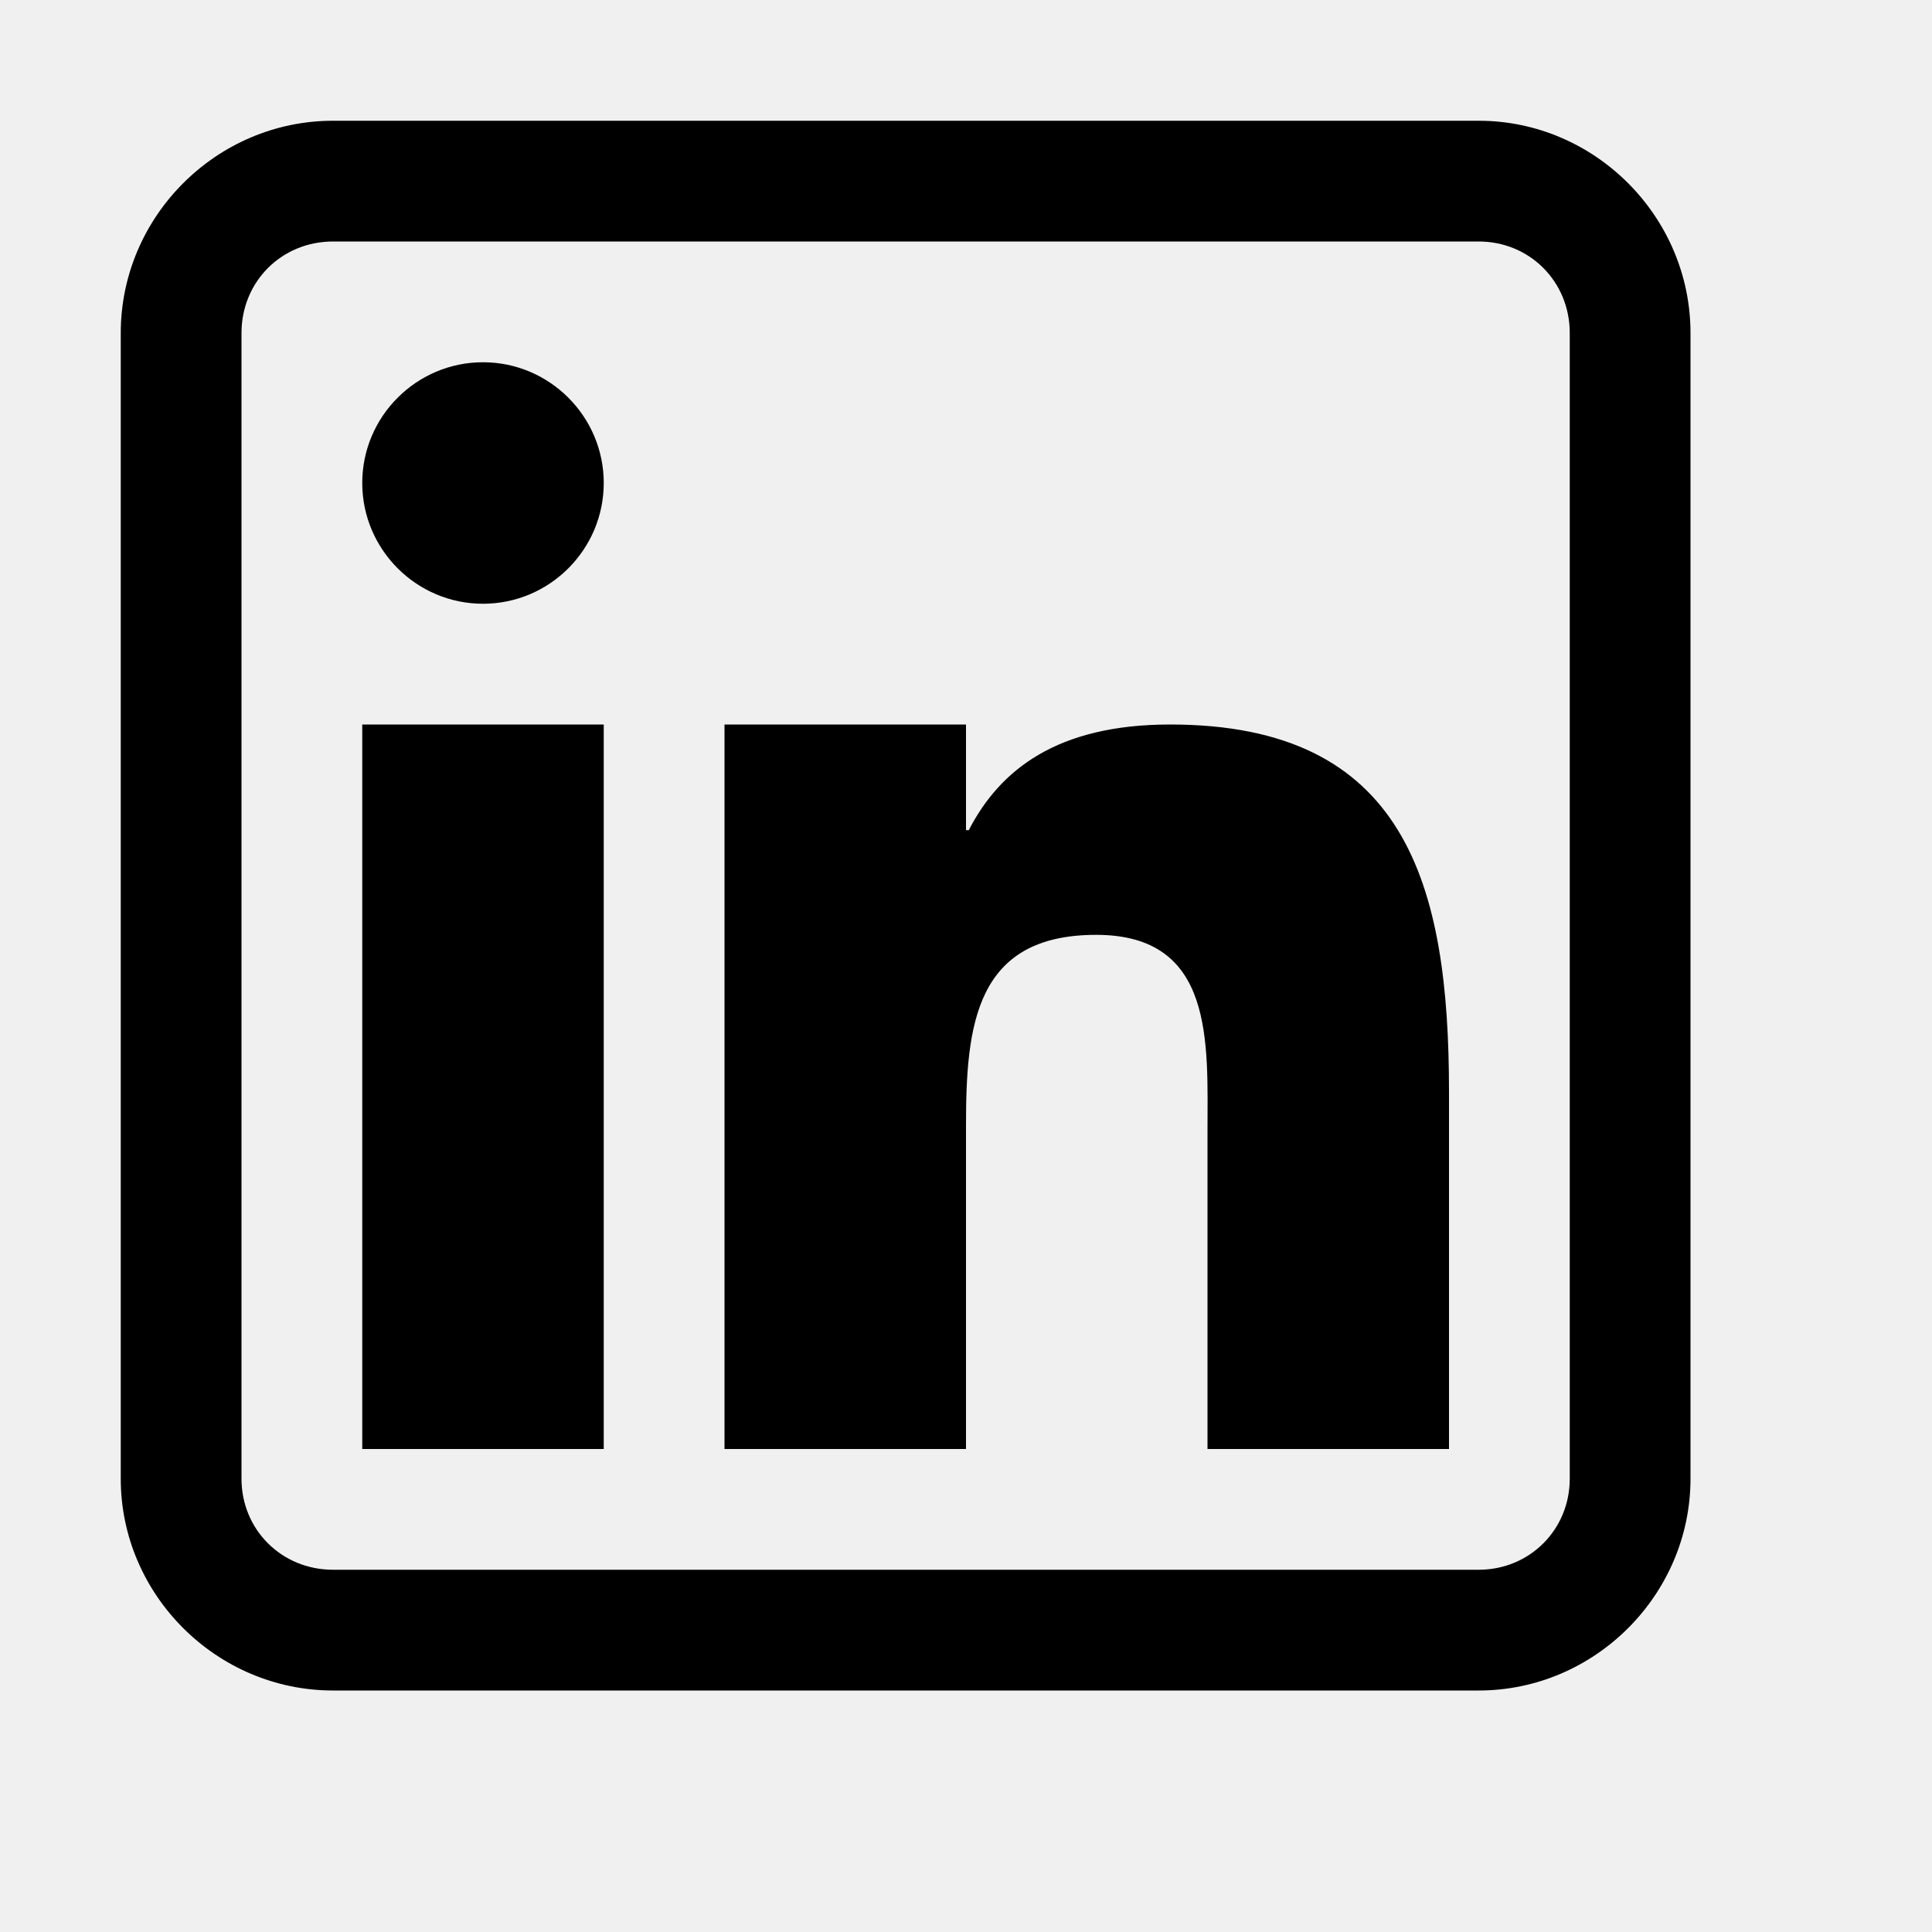
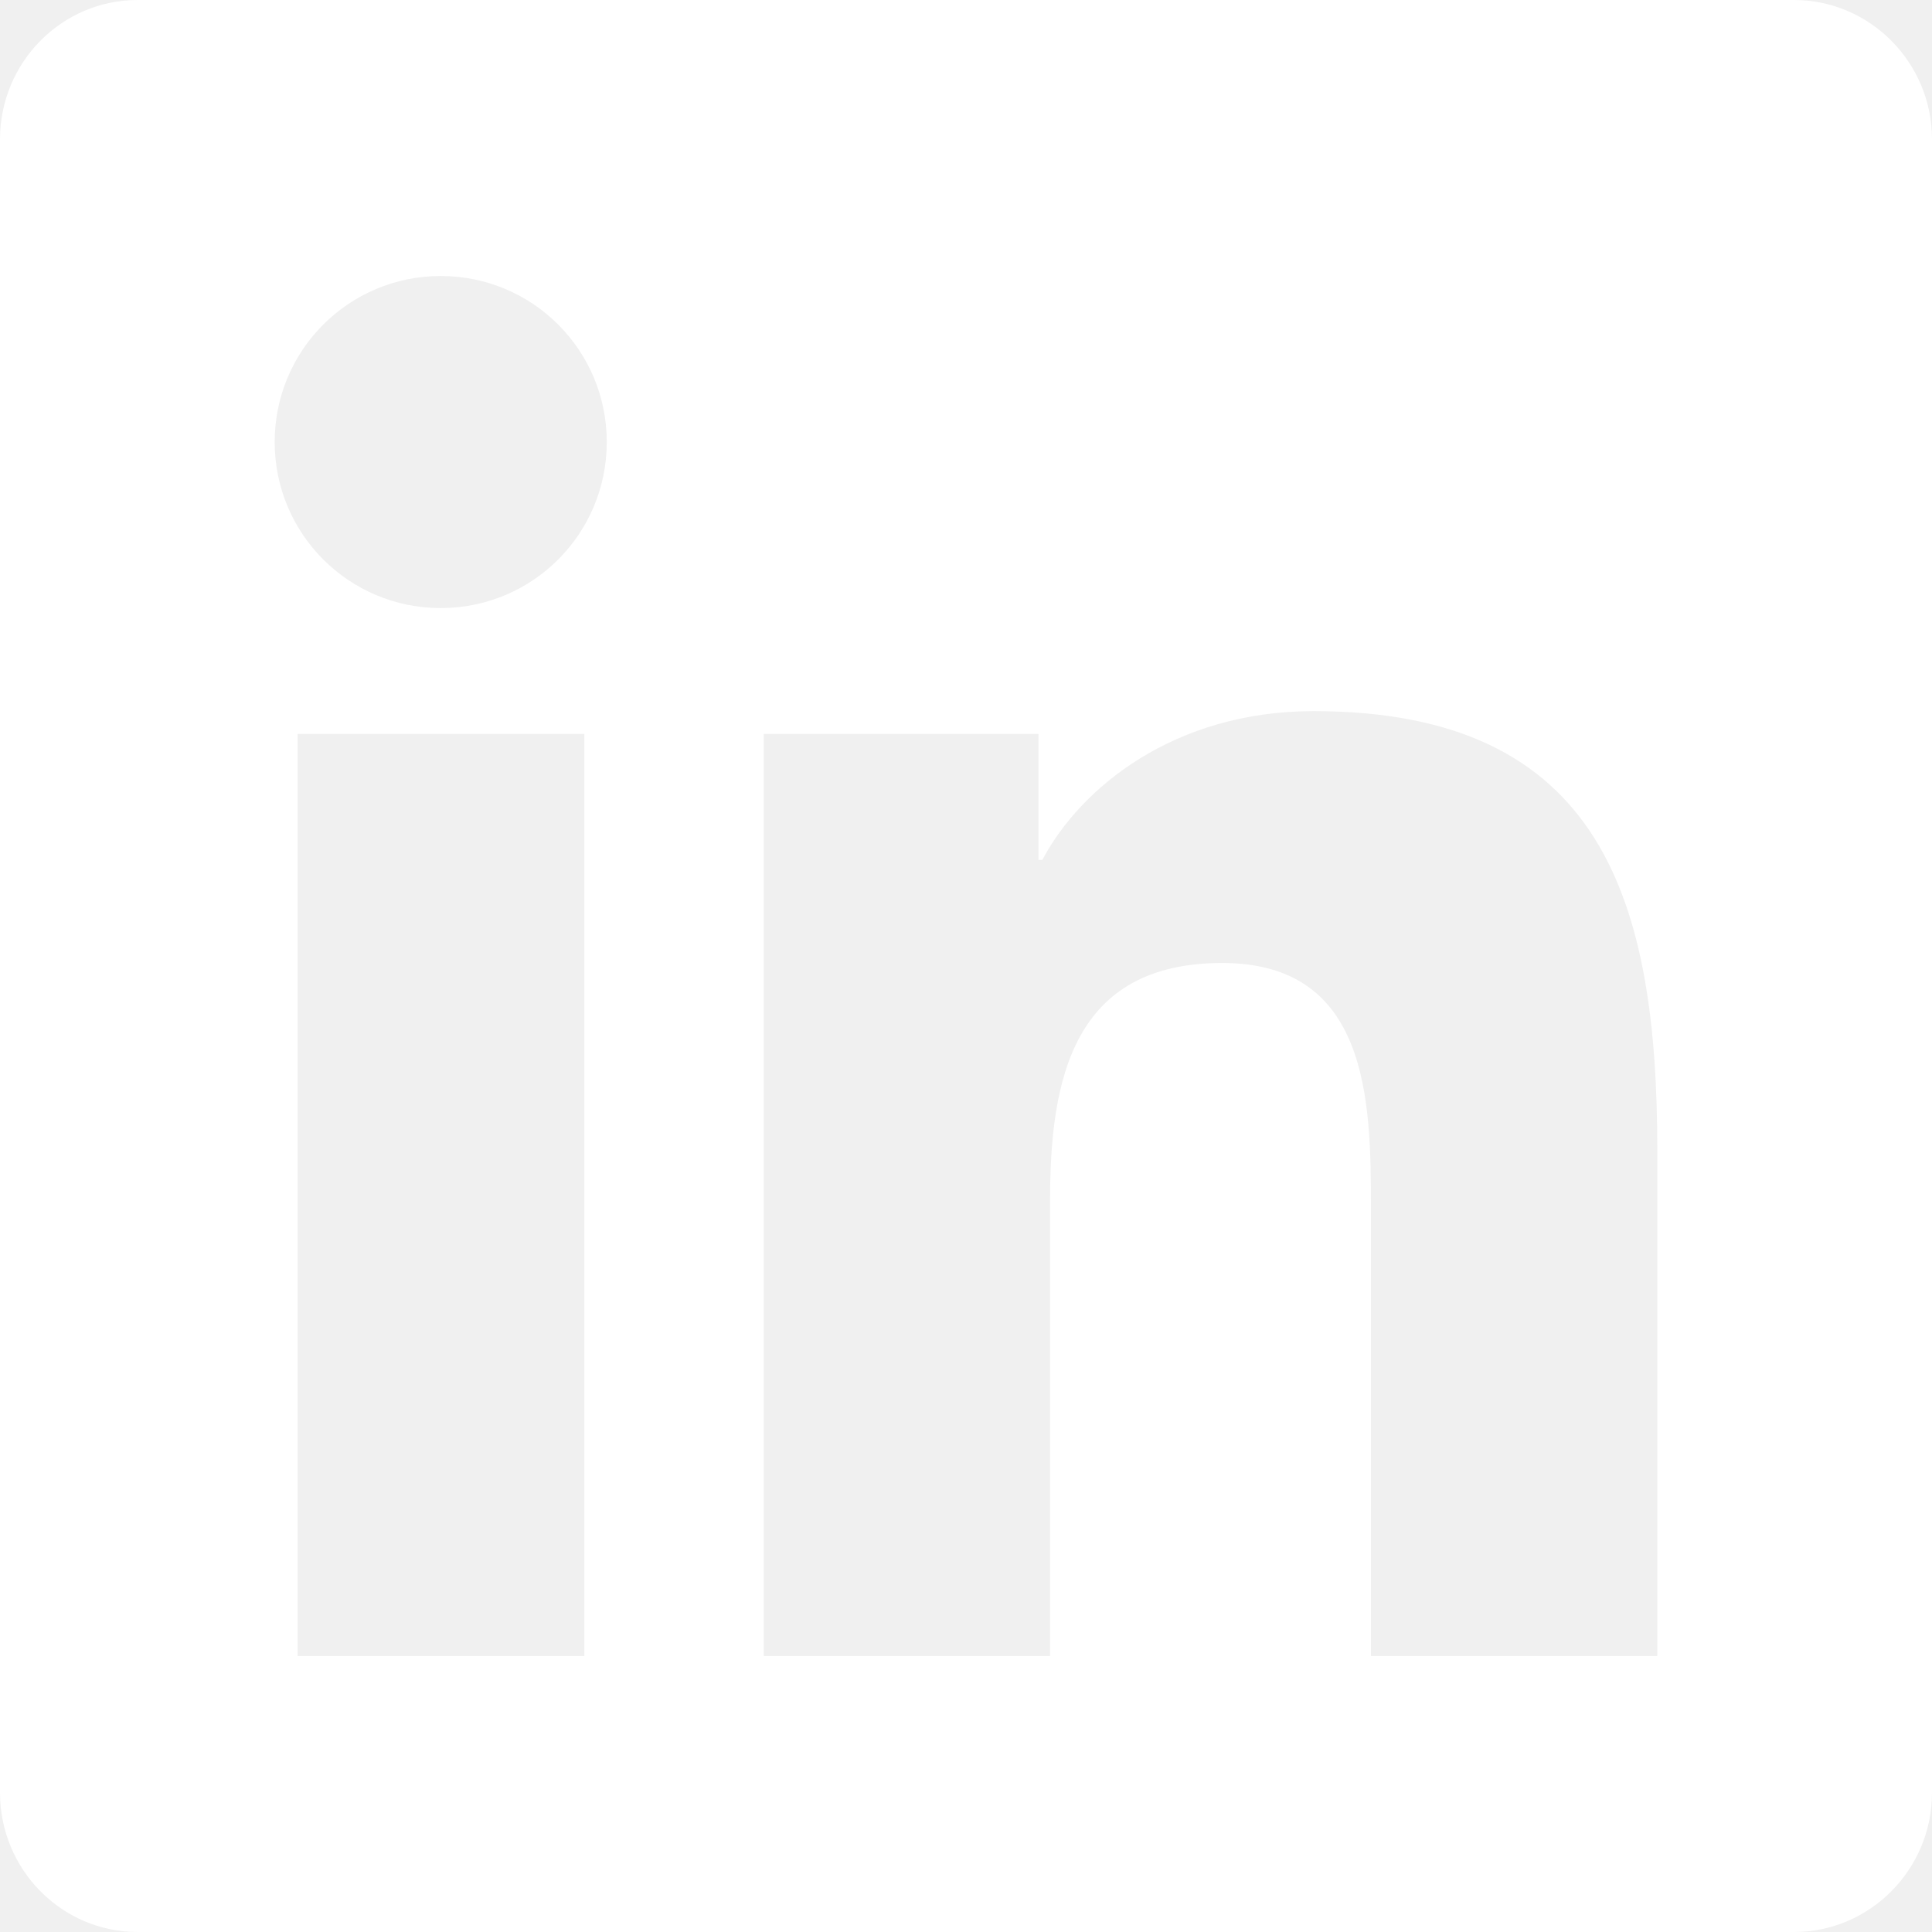
- <svg xmlns="http://www.w3.org/2000/svg" viewBox="0 0 16 16" width="16px" height="16px">
-   <path d="M 2.758 1 C 1.793 1 1 1.793 1 2.758 L 1 12.246 C 1 13.207 1.793 14 2.758 14 L 12.246 14 C 13.207 14 14 13.207 14 12.246 L 14 2.758 C 14 1.793 13.207 1 12.246 1 Z M 2.758 2 L 12.246 2 C 12.668 2 13 2.332 13 2.758 L 13 12.246 C 13 12.668 12.668 13 12.246 13 L 2.758 13 C 2.332 13 2 12.668 2 12.246 L 2 2.758 C 2 2.332 2.332 2 2.758 2 Z M 4 3 C 3.449 3 3 3.449 3 4 C 3 4.551 3.449 5 4 5 C 4.551 5 5 4.551 5 4 C 5 3.449 4.551 3 4 3 Z M 3 6 L 3 12 L 5 12 L 5 6 Z M 6 6 L 6 12 L 8 12 L 8 9.32 C 8 8.488 8.078 7.742 9.078 7.742 C 10.062 7.742 10 8.637 10 9.375 L 10 12 L 12 12 L 12 9.039 C 12 7.32 11.641 6 9.691 6 C 8.754 6 8.281 6.375 8.023 6.875 L 8 6.875 L 8 6 Z" />
+ <svg xmlns="http://www.w3.org/2000/svg" width="50" height="50" viewBox="0 0 50 50" fill="none">
+   <path d="M46.429 0H3.56C1.596 0 0 1.618 0 3.605V46.395C0 48.382 1.596 50 3.56 50H46.429C48.393 50 50 48.382 50 46.395V3.605C50 1.618 48.393 0 46.429 0ZM15.112 42.857H7.701V18.995H15.123V42.857H15.112ZM11.406 7.143C13.784 7.143 15.703 9.062 15.703 11.44C15.703 13.817 13.784 15.737 11.406 15.737C9.029 15.737 7.109 13.817 7.109 11.44C7.109 9.062 9.029 7.143 11.406 7.143ZM42.891 42.857H35.48V31.25C35.48 28.482 35.424 24.922 31.63 24.922C27.768 24.922 27.176 27.935 27.176 31.049V42.857H19.766V18.995H26.875V22.255H26.975C27.969 20.38 30.391 18.404 33.995 18.404C41.495 18.404 42.891 23.348 42.891 29.777V42.857Z" fill="white" />
</svg>
